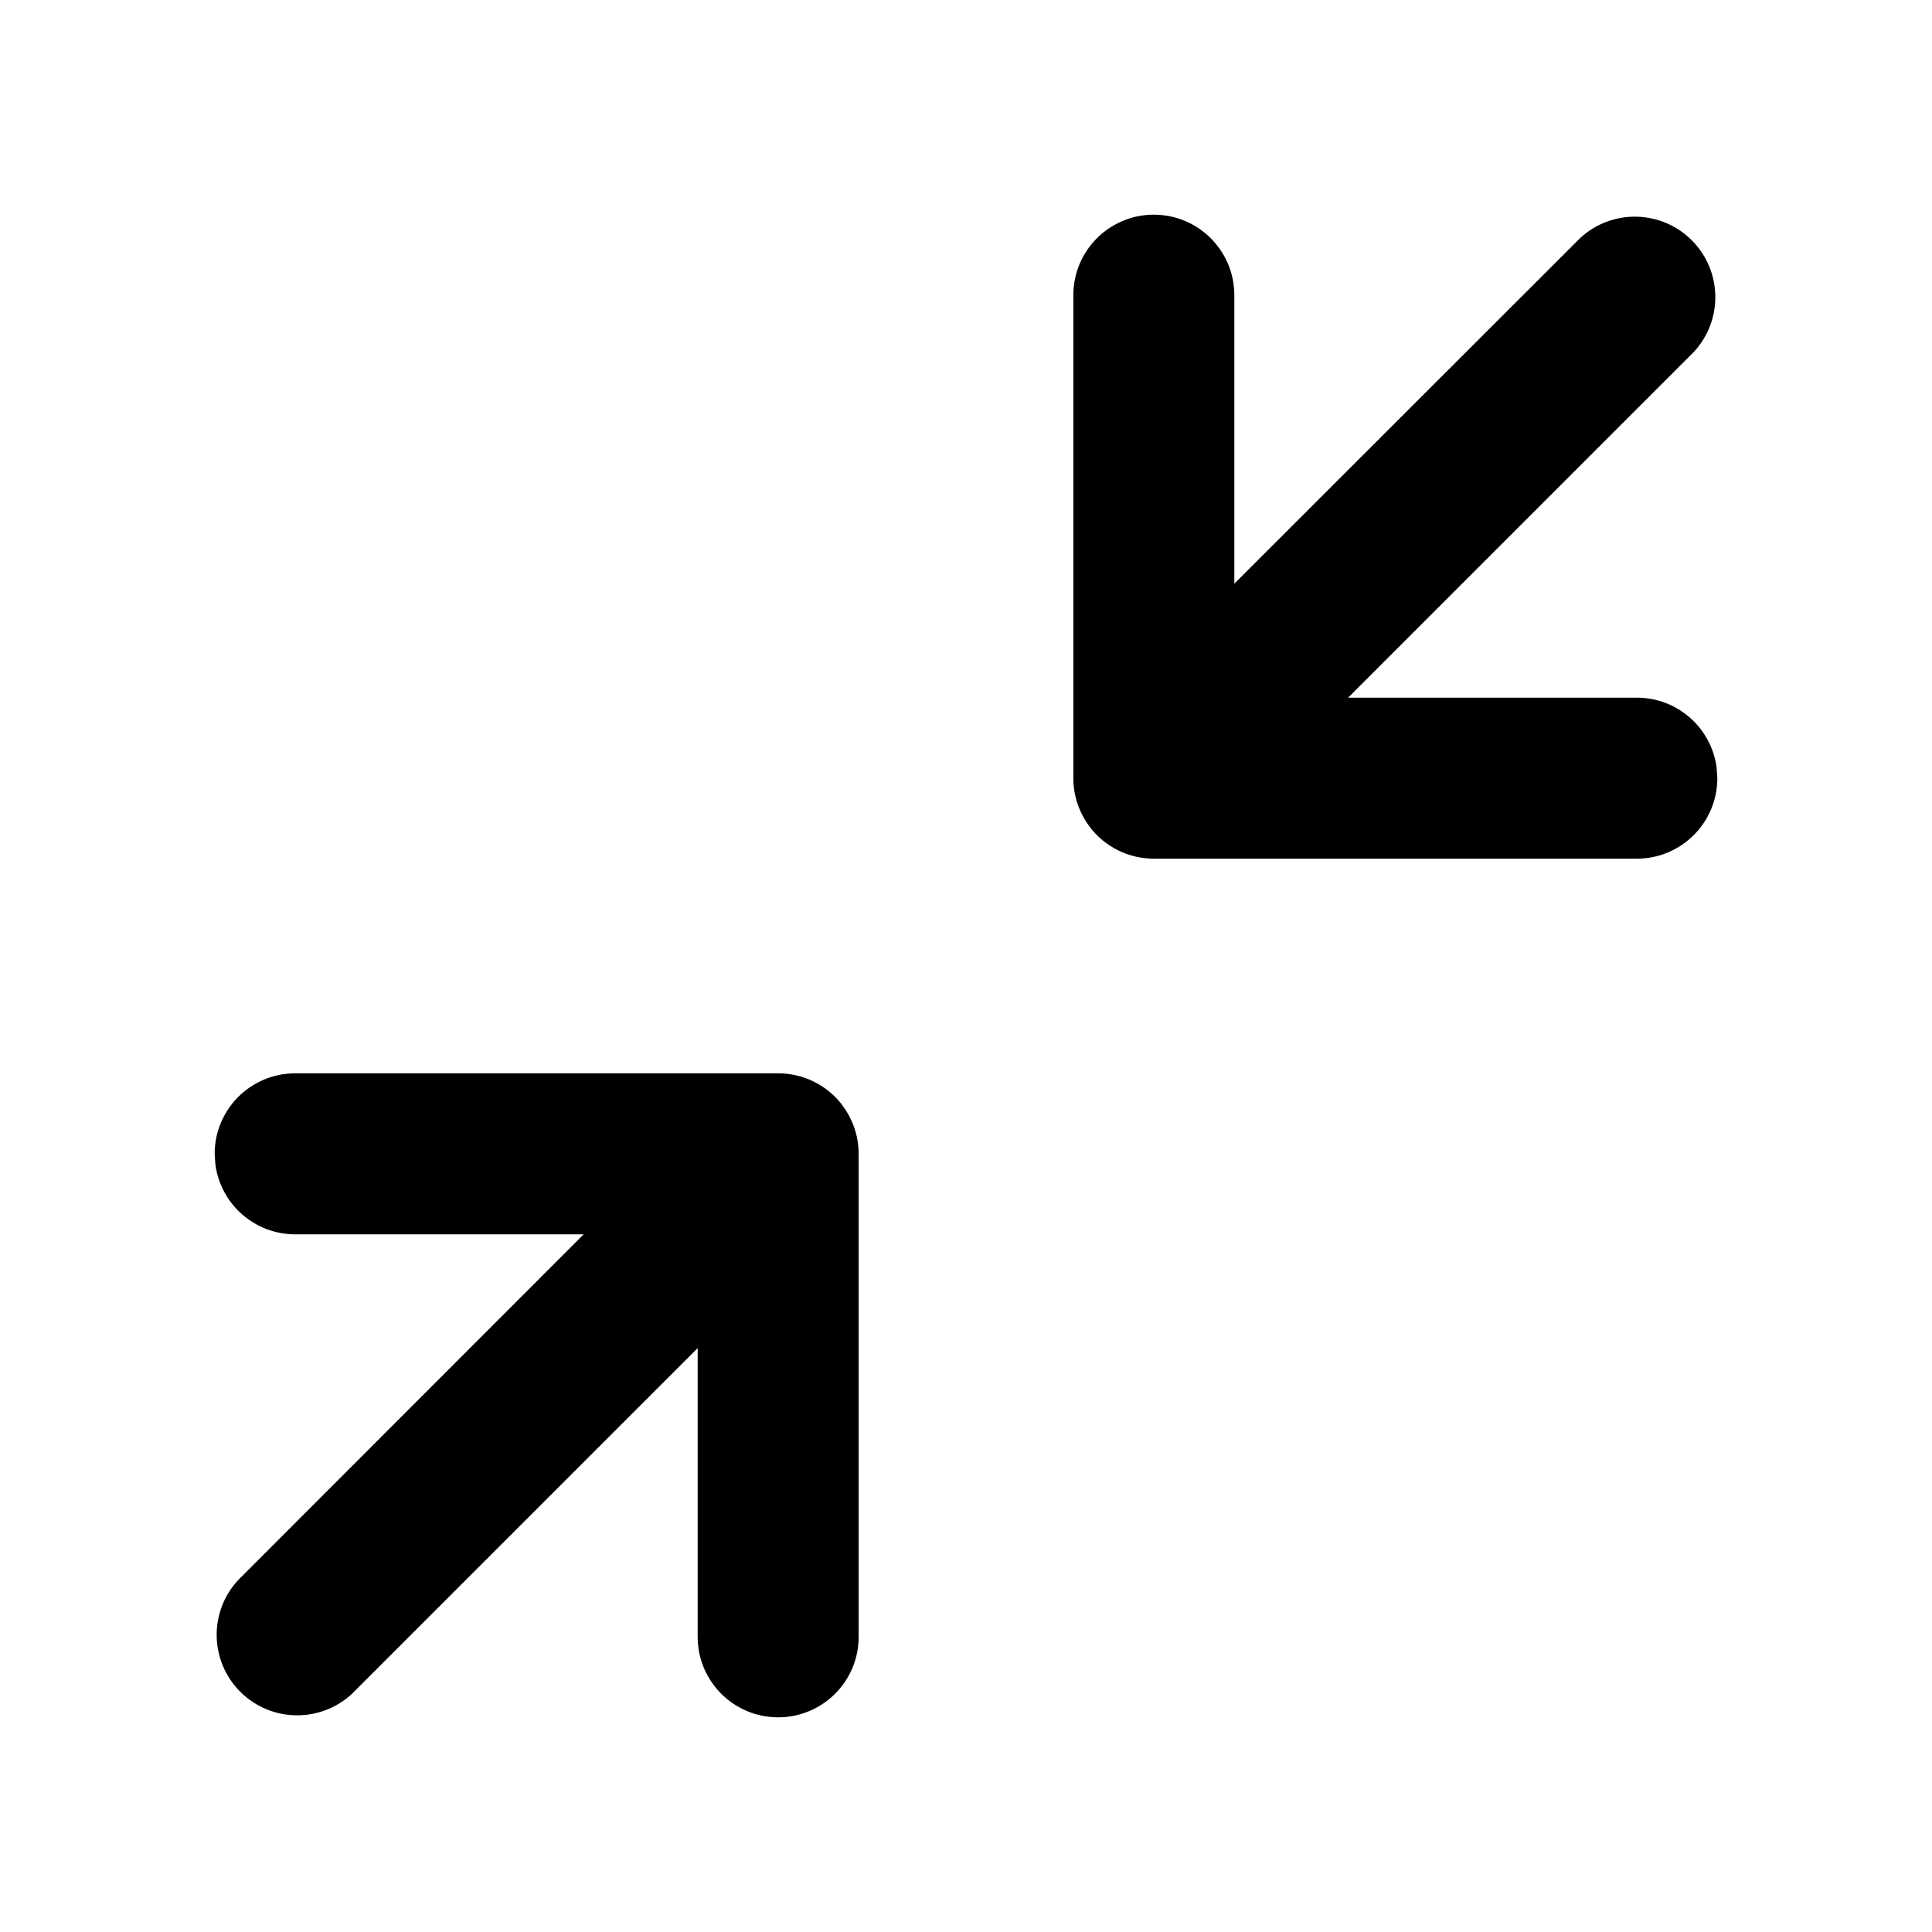
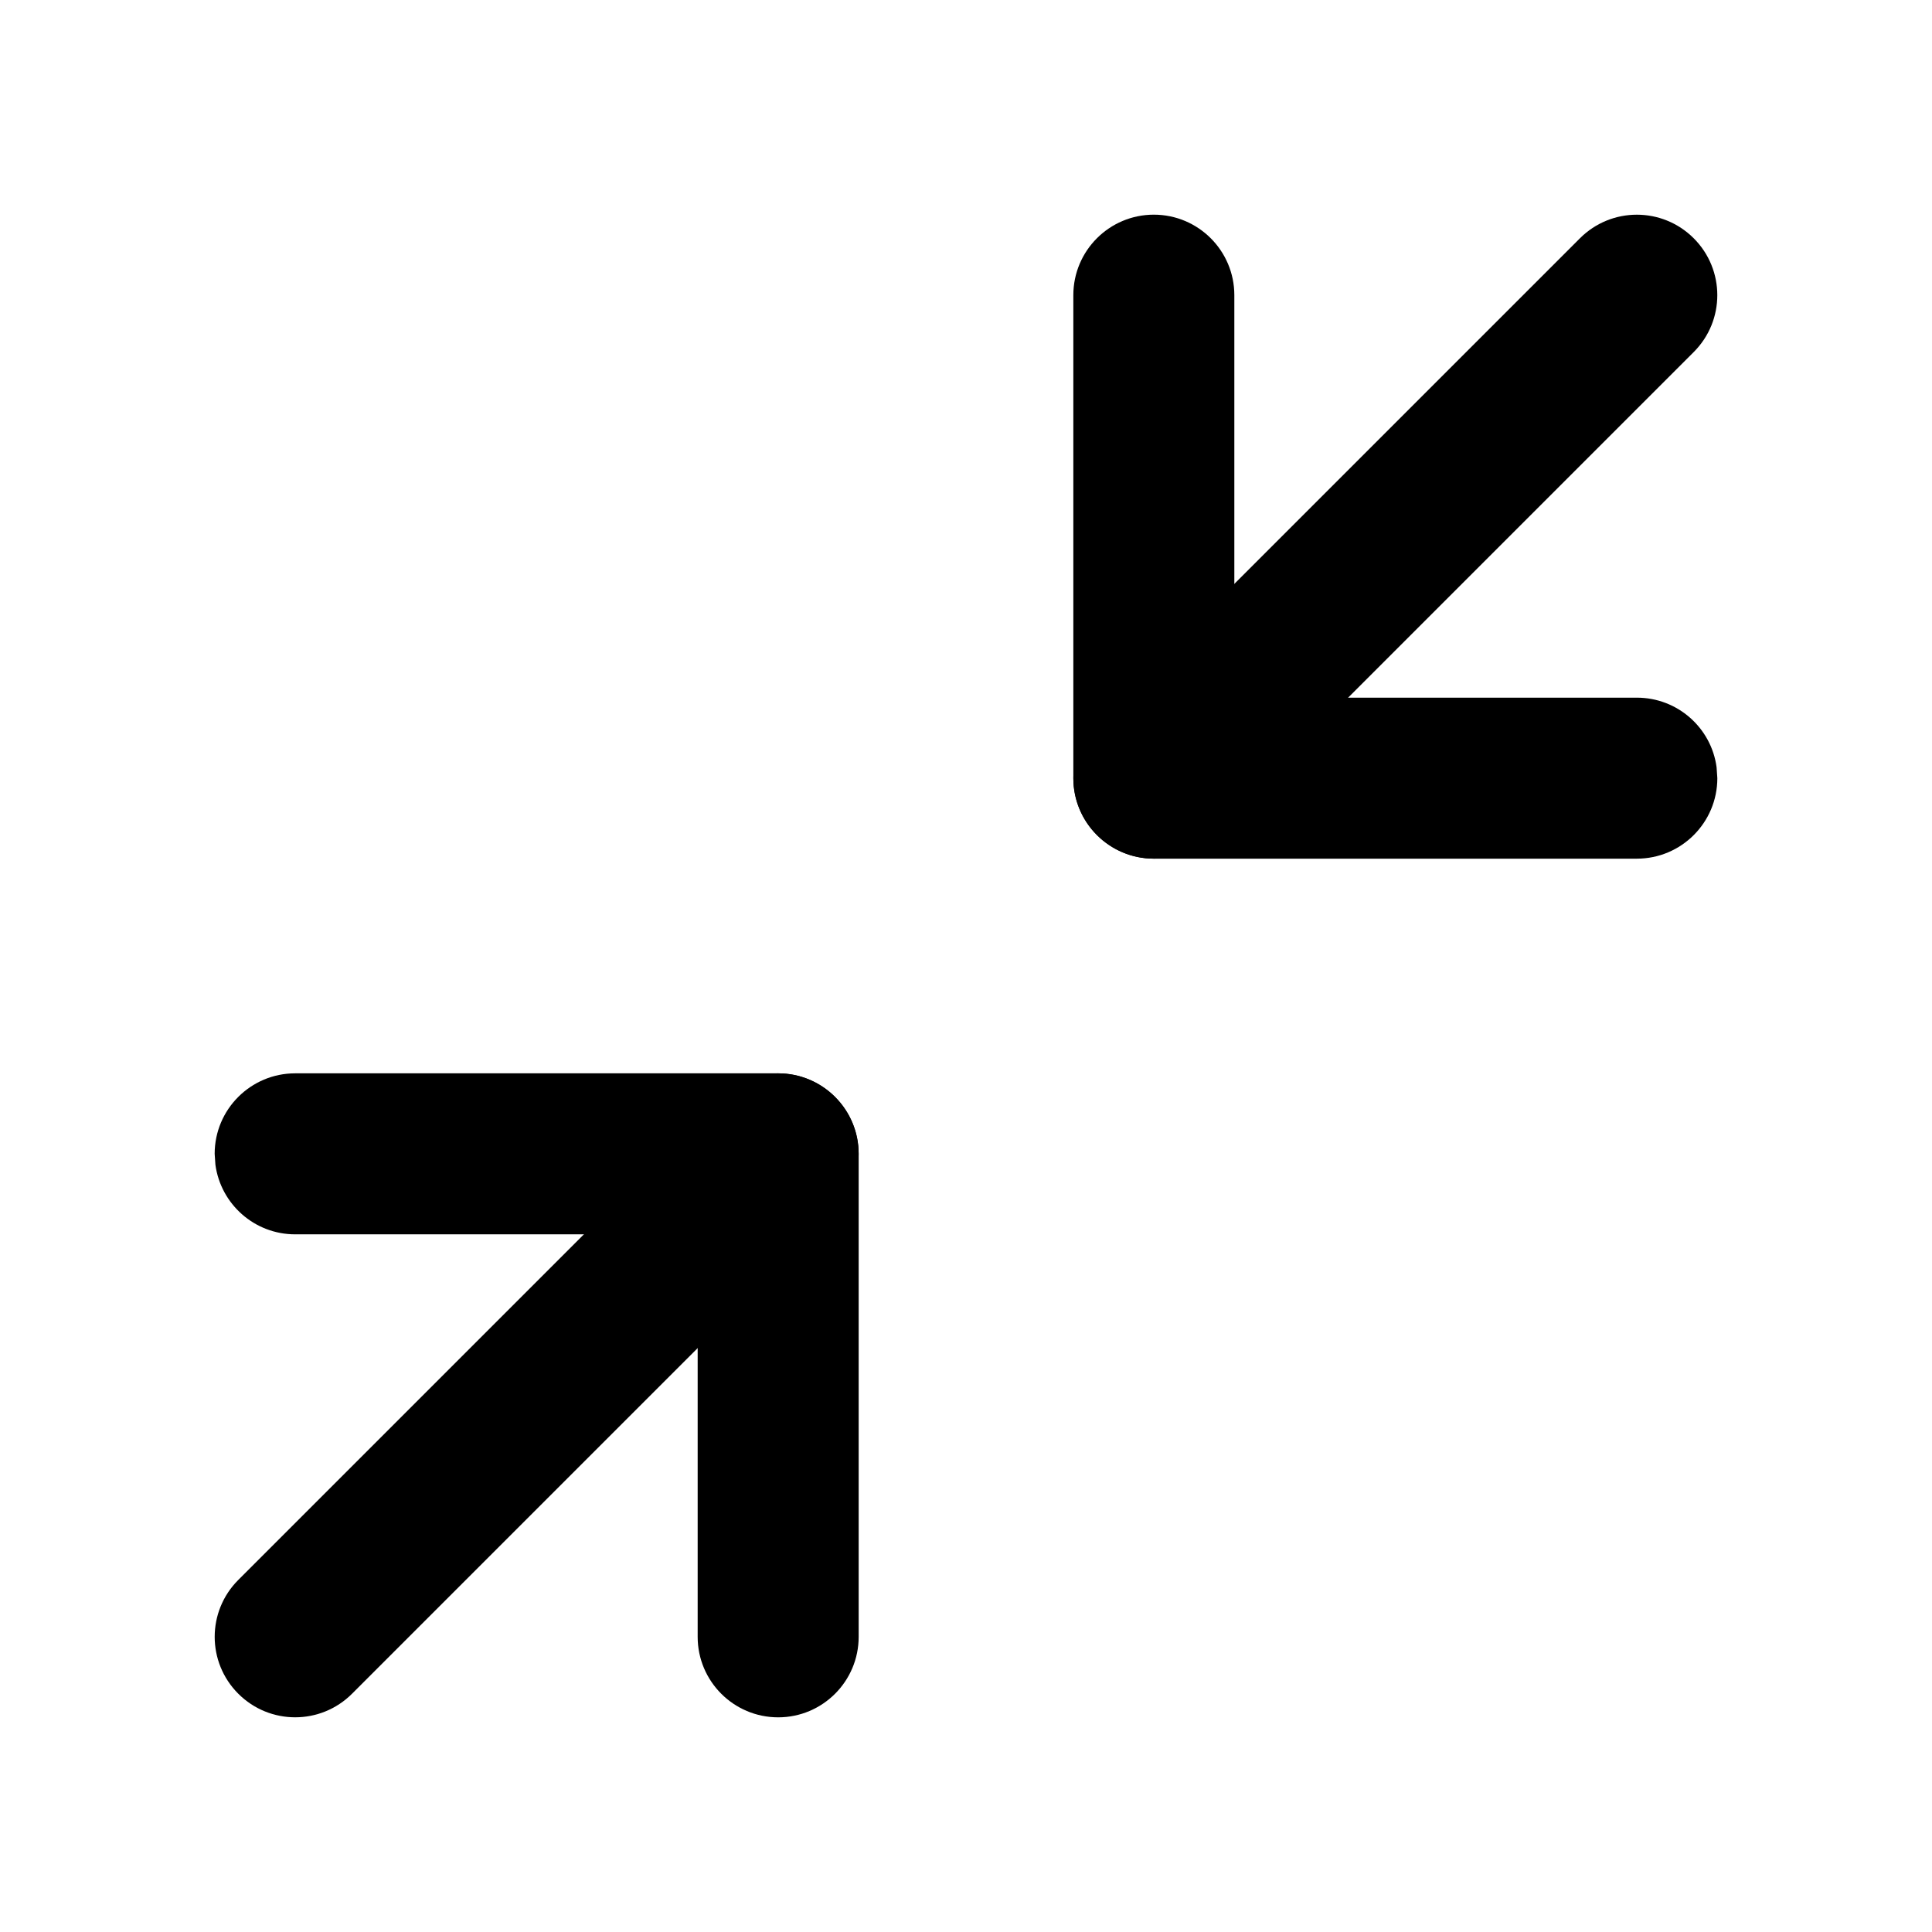
- <svg xmlns="http://www.w3.org/2000/svg" width="18" height="18" viewBox="0 0 18 18" fill="currentColor">
-   <path d="M10.75 2a.75.75 0 0 1 .75.75v2.688l3.22-3.218a.75.75 0 0 1 1.06 1.06L12.56 6.5h2.69a.75.75 0 0 1 .743.648L16 7.25a.75.75 0 0 1-.75.75h-4.528l-.046-.004.074.004a.75.75 0 0 1-.599-.298l.069.078a.75.75 0 0 1-.22-.53v-4.5a.75.75 0 0 1 .75-.75" class="arrow-1" />
-   <path d="M7.25 10h.017q.03 0 .06.004za.75.75 0 0 1 .599.298l-.069-.078a.75.75 0 0 1 .22.53v4.5a.75.75 0 1 1-1.5 0v-2.69l-3.22 3.22a.75.75 0 0 1-1.06-1.06l3.218-3.22H2.75a.75.75 0 0 1-.743-.648L2 10.75a.75.75 0 0 1 .75-.75z" class="arrow-2" />
+ <svg xmlns="http://www.w3.org/2000/svg" width="18" height="18" viewBox="0 0 18 18" fill="none">
+   <path d="M10.75 2C11.164 2 11.5 2.336 11.5 2.75V6.5H15.25C15.63 6.5 15.944 6.782 15.993 7.148L16 7.25C16 7.664 15.664 8 15.25 8H10.75C10.336 8 10 7.664 10 7.25V2.75C10 2.336 10.336 2 10.75 2Z" fill="black" />
+   <path d="M14.72 2.22C15.013 1.927 15.487 1.927 15.78 2.22C16.073 2.513 16.073 2.987 15.78 3.28L11.28 7.78C10.987 8.073 10.513 8.073 10.22 7.78C9.927 7.487 9.927 7.013 10.22 6.72L14.72 2.22Z" fill="black" />
+   <path d="M7.25 10C7.664 10 8 10.336 8 10.75V15.25C8 15.664 7.664 16 7.25 16C6.836 16 6.5 15.664 6.5 15.25V11.5H2.75C2.37 11.5 2.057 11.218 2.007 10.852L2 10.75C2 10.336 2.336 10 2.75 10H7.25Z" fill="black" />
+   <path d="M6.72 10.22C7.013 9.927 7.487 9.927 7.78 10.22C8.073 10.513 8.073 10.987 7.78 11.28L3.28 15.78C2.987 16.073 2.513 16.073 2.22 15.78C1.927 15.487 1.927 15.013 2.22 14.72L6.72 10.22Z" fill="black" />
</svg>
